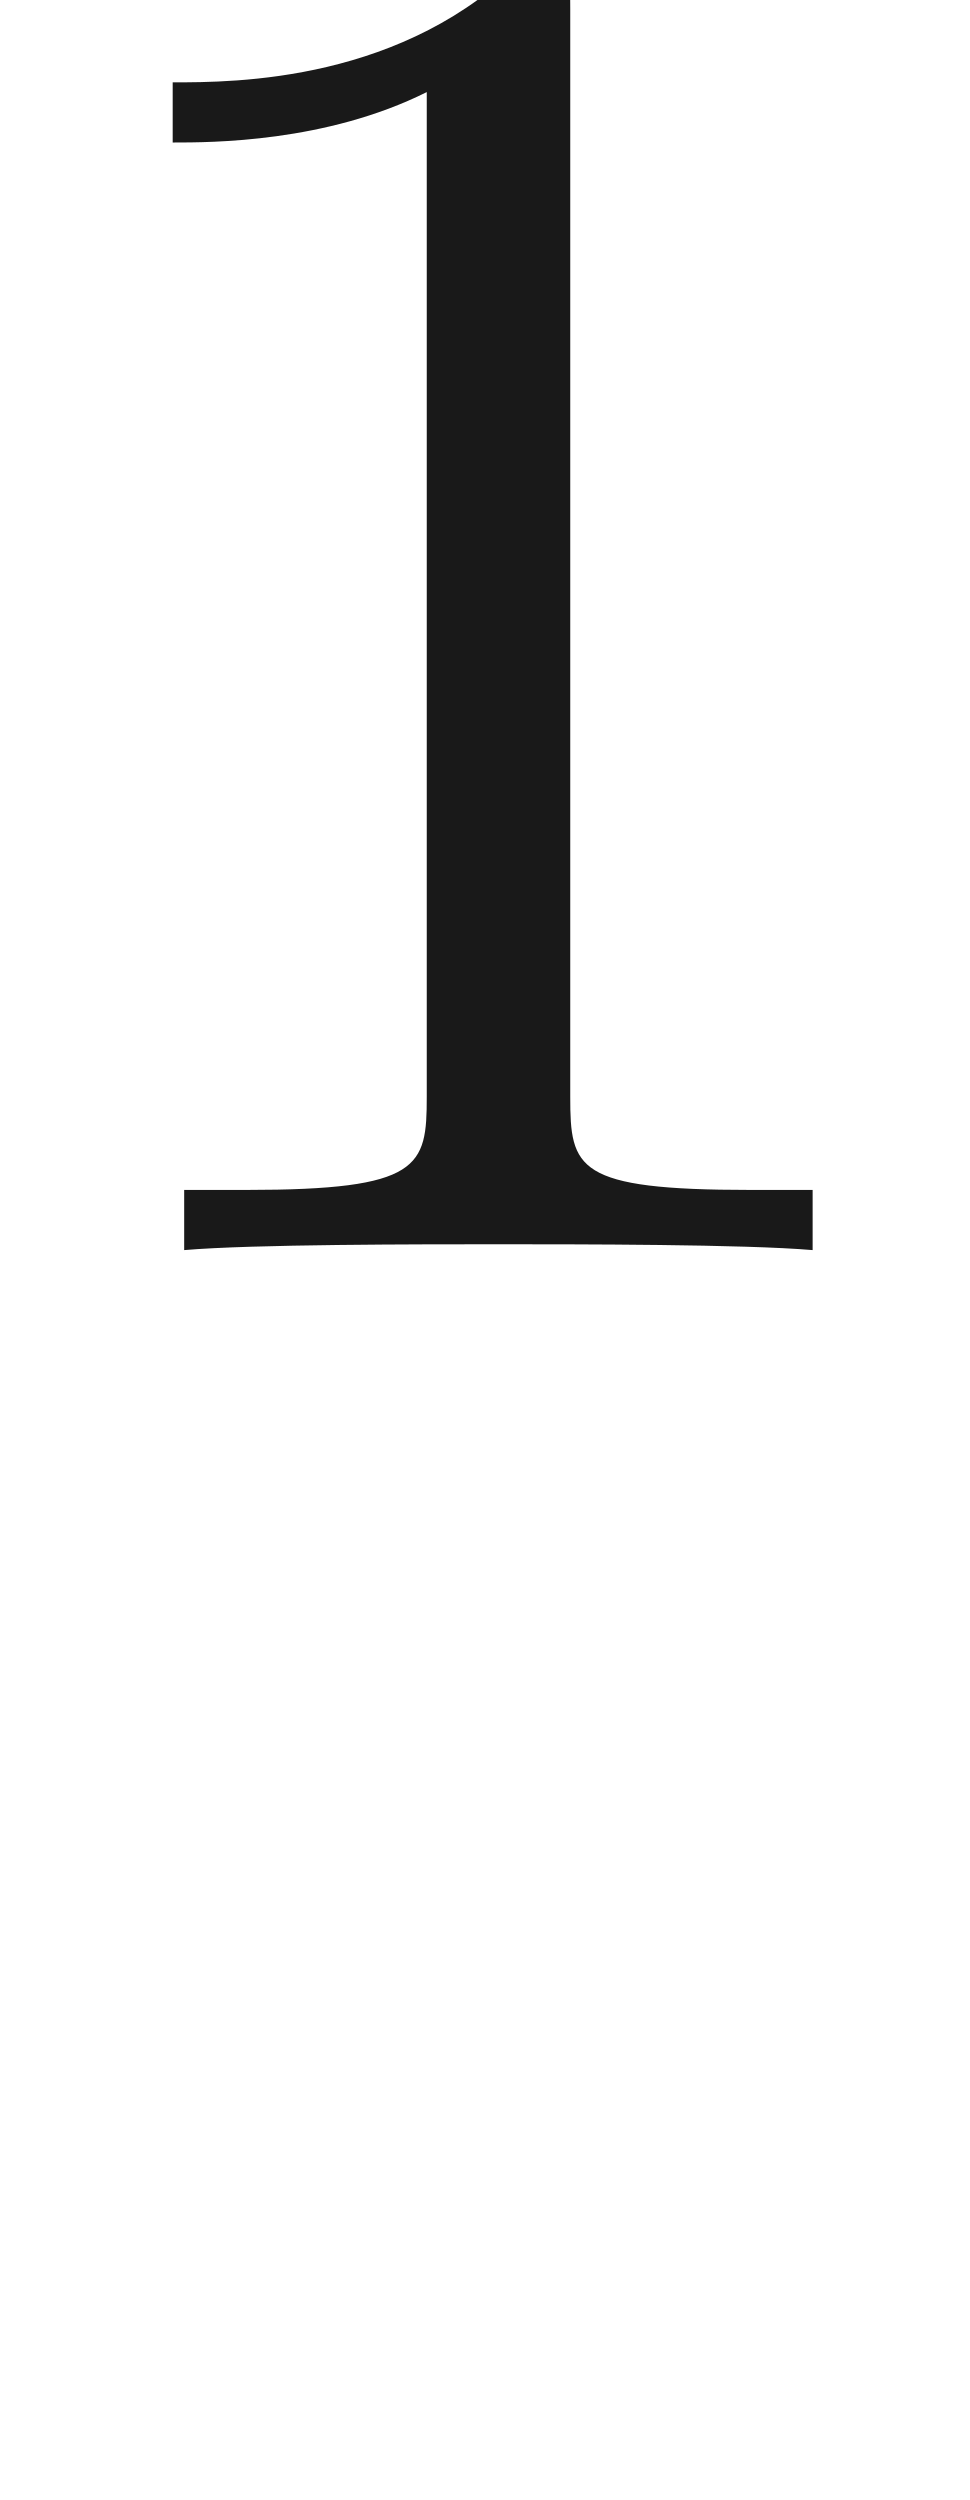
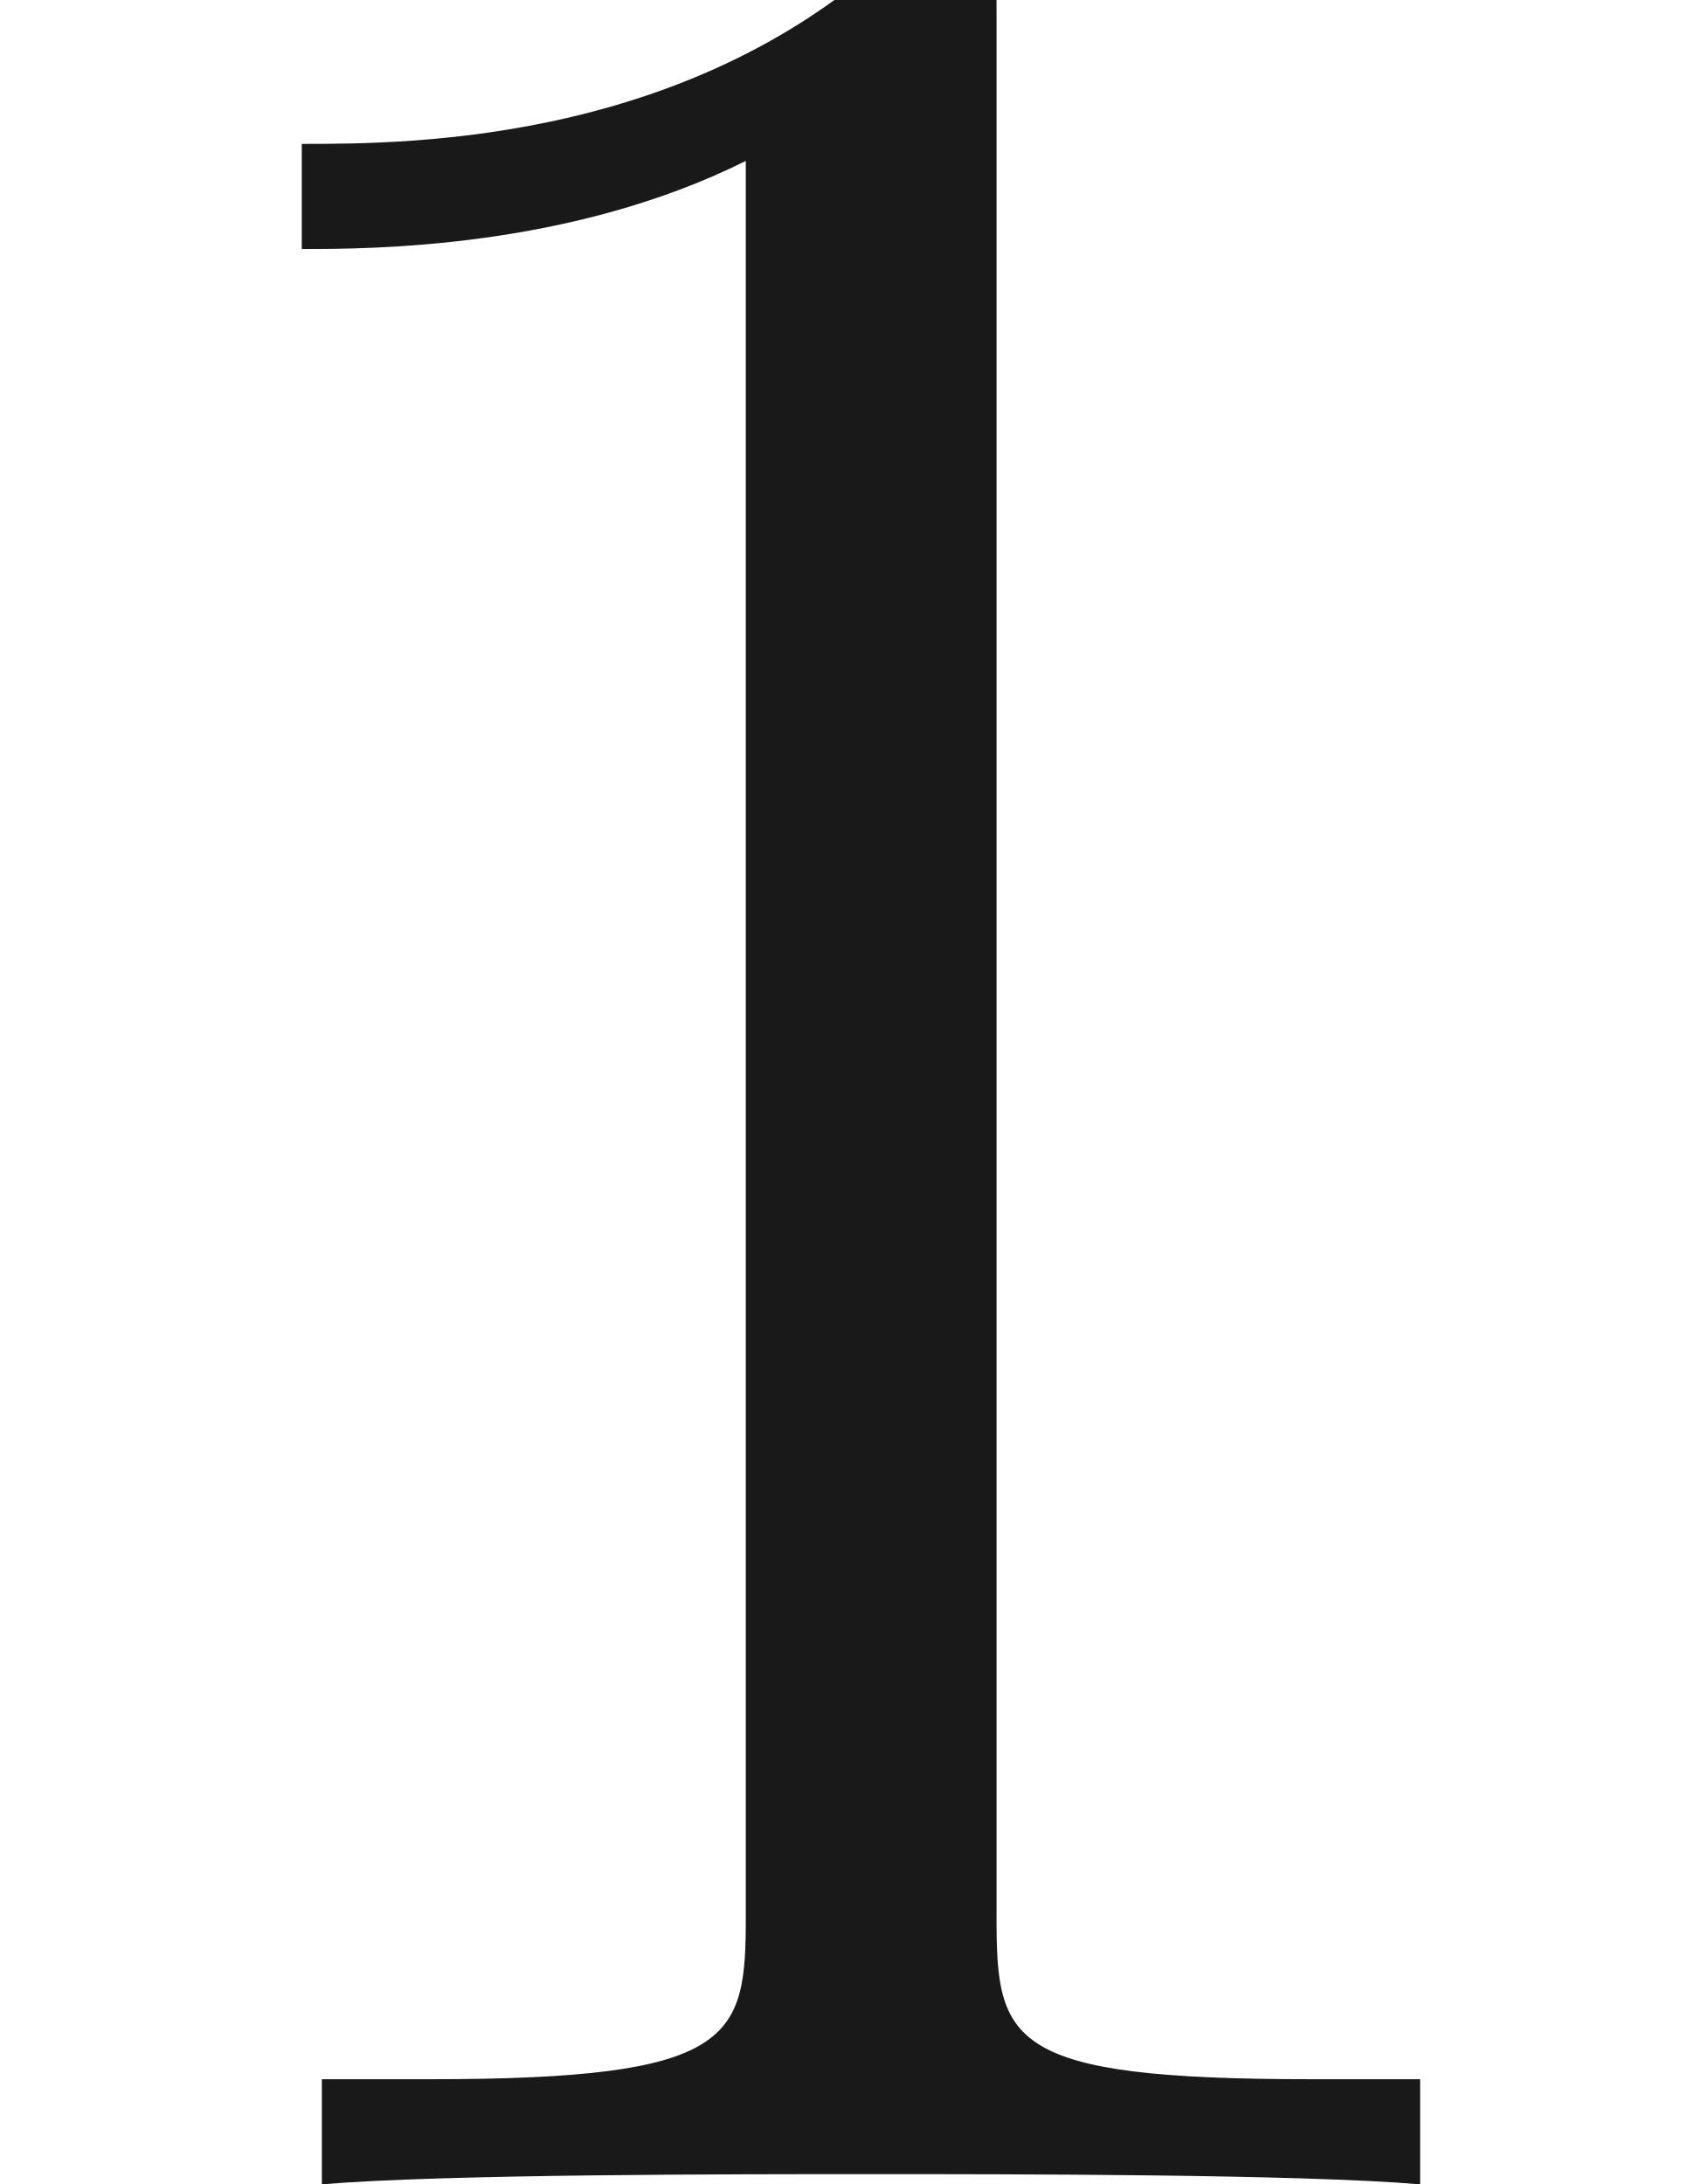
- <svg xmlns="http://www.w3.org/2000/svg" xmlns:ns1="http://github.com/leegao/readme2tex/" xmlns:xlink="http://www.w3.org/1999/xlink" height="12.841pt" ns1:offset="-3.552713678800501e-15" version="1.1" viewBox="-52.075 -68.458 4.981 12.841" width="4.981pt">
+ <svg xmlns="http://www.w3.org/2000/svg" xmlns:ns1="http://github.com/leegao/readme2tex/" xmlns:xlink="http://www.w3.org/1999/xlink" height="6.42pt" ns1:offset="-3.552713678800501e-15" version="1.1" viewBox="-52.075 -68.458 4.981 6.42" width="4.981pt">
  <defs>
    <path d="M2.929-6.376C2.929-6.615 2.929-6.635 2.7-6.635C2.082-5.998 1.205-5.998 .887-5.998V-5.689C1.086-5.689 1.674-5.689 2.192-5.948V-.787C2.192-.428 2.162-.309 1.265-.309H.946V0C1.295-.03 2.162-.03 2.56-.03S3.826-.03 4.174 0V-.309H3.856C2.959-.309 2.929-.418 2.929-.787V-6.376Z" id="g0-49" />
    <path d="M3.318-.757C3.357-.359 3.626 .06 4.095 .06C4.304 .06 4.912-.08 4.912-.887V-1.445H4.663V-.887C4.663-.309 4.413-.249 4.304-.249C3.975-.249 3.935-.697 3.935-.747V-2.74C3.935-3.158 3.935-3.547 3.577-3.915C3.188-4.304 2.69-4.463 2.212-4.463C1.395-4.463 .707-3.995 .707-3.337C.707-3.039 .907-2.869 1.166-2.869C1.445-2.869 1.624-3.068 1.624-3.328C1.624-3.447 1.574-3.776 1.116-3.786C1.385-4.134 1.873-4.244 2.192-4.244C2.68-4.244 3.248-3.856 3.248-2.969V-2.6C2.74-2.57 2.042-2.54 1.415-2.242C.667-1.903 .418-1.385 .418-.946C.418-.139 1.385 .11 2.012 .11C2.67 .11 3.128-.289 3.318-.757ZM3.248-2.391V-1.395C3.248-.448 2.531-.11 2.082-.11C1.594-.11 1.186-.458 1.186-.956C1.186-1.504 1.604-2.331 3.248-2.391Z" id="g0-97" />
  </defs>
  <g fill-opacity="0.9" id="page1">
    <use x="-52.075" y="-62.037" xlink:href="#g0-49" />
  </g>
</svg>
